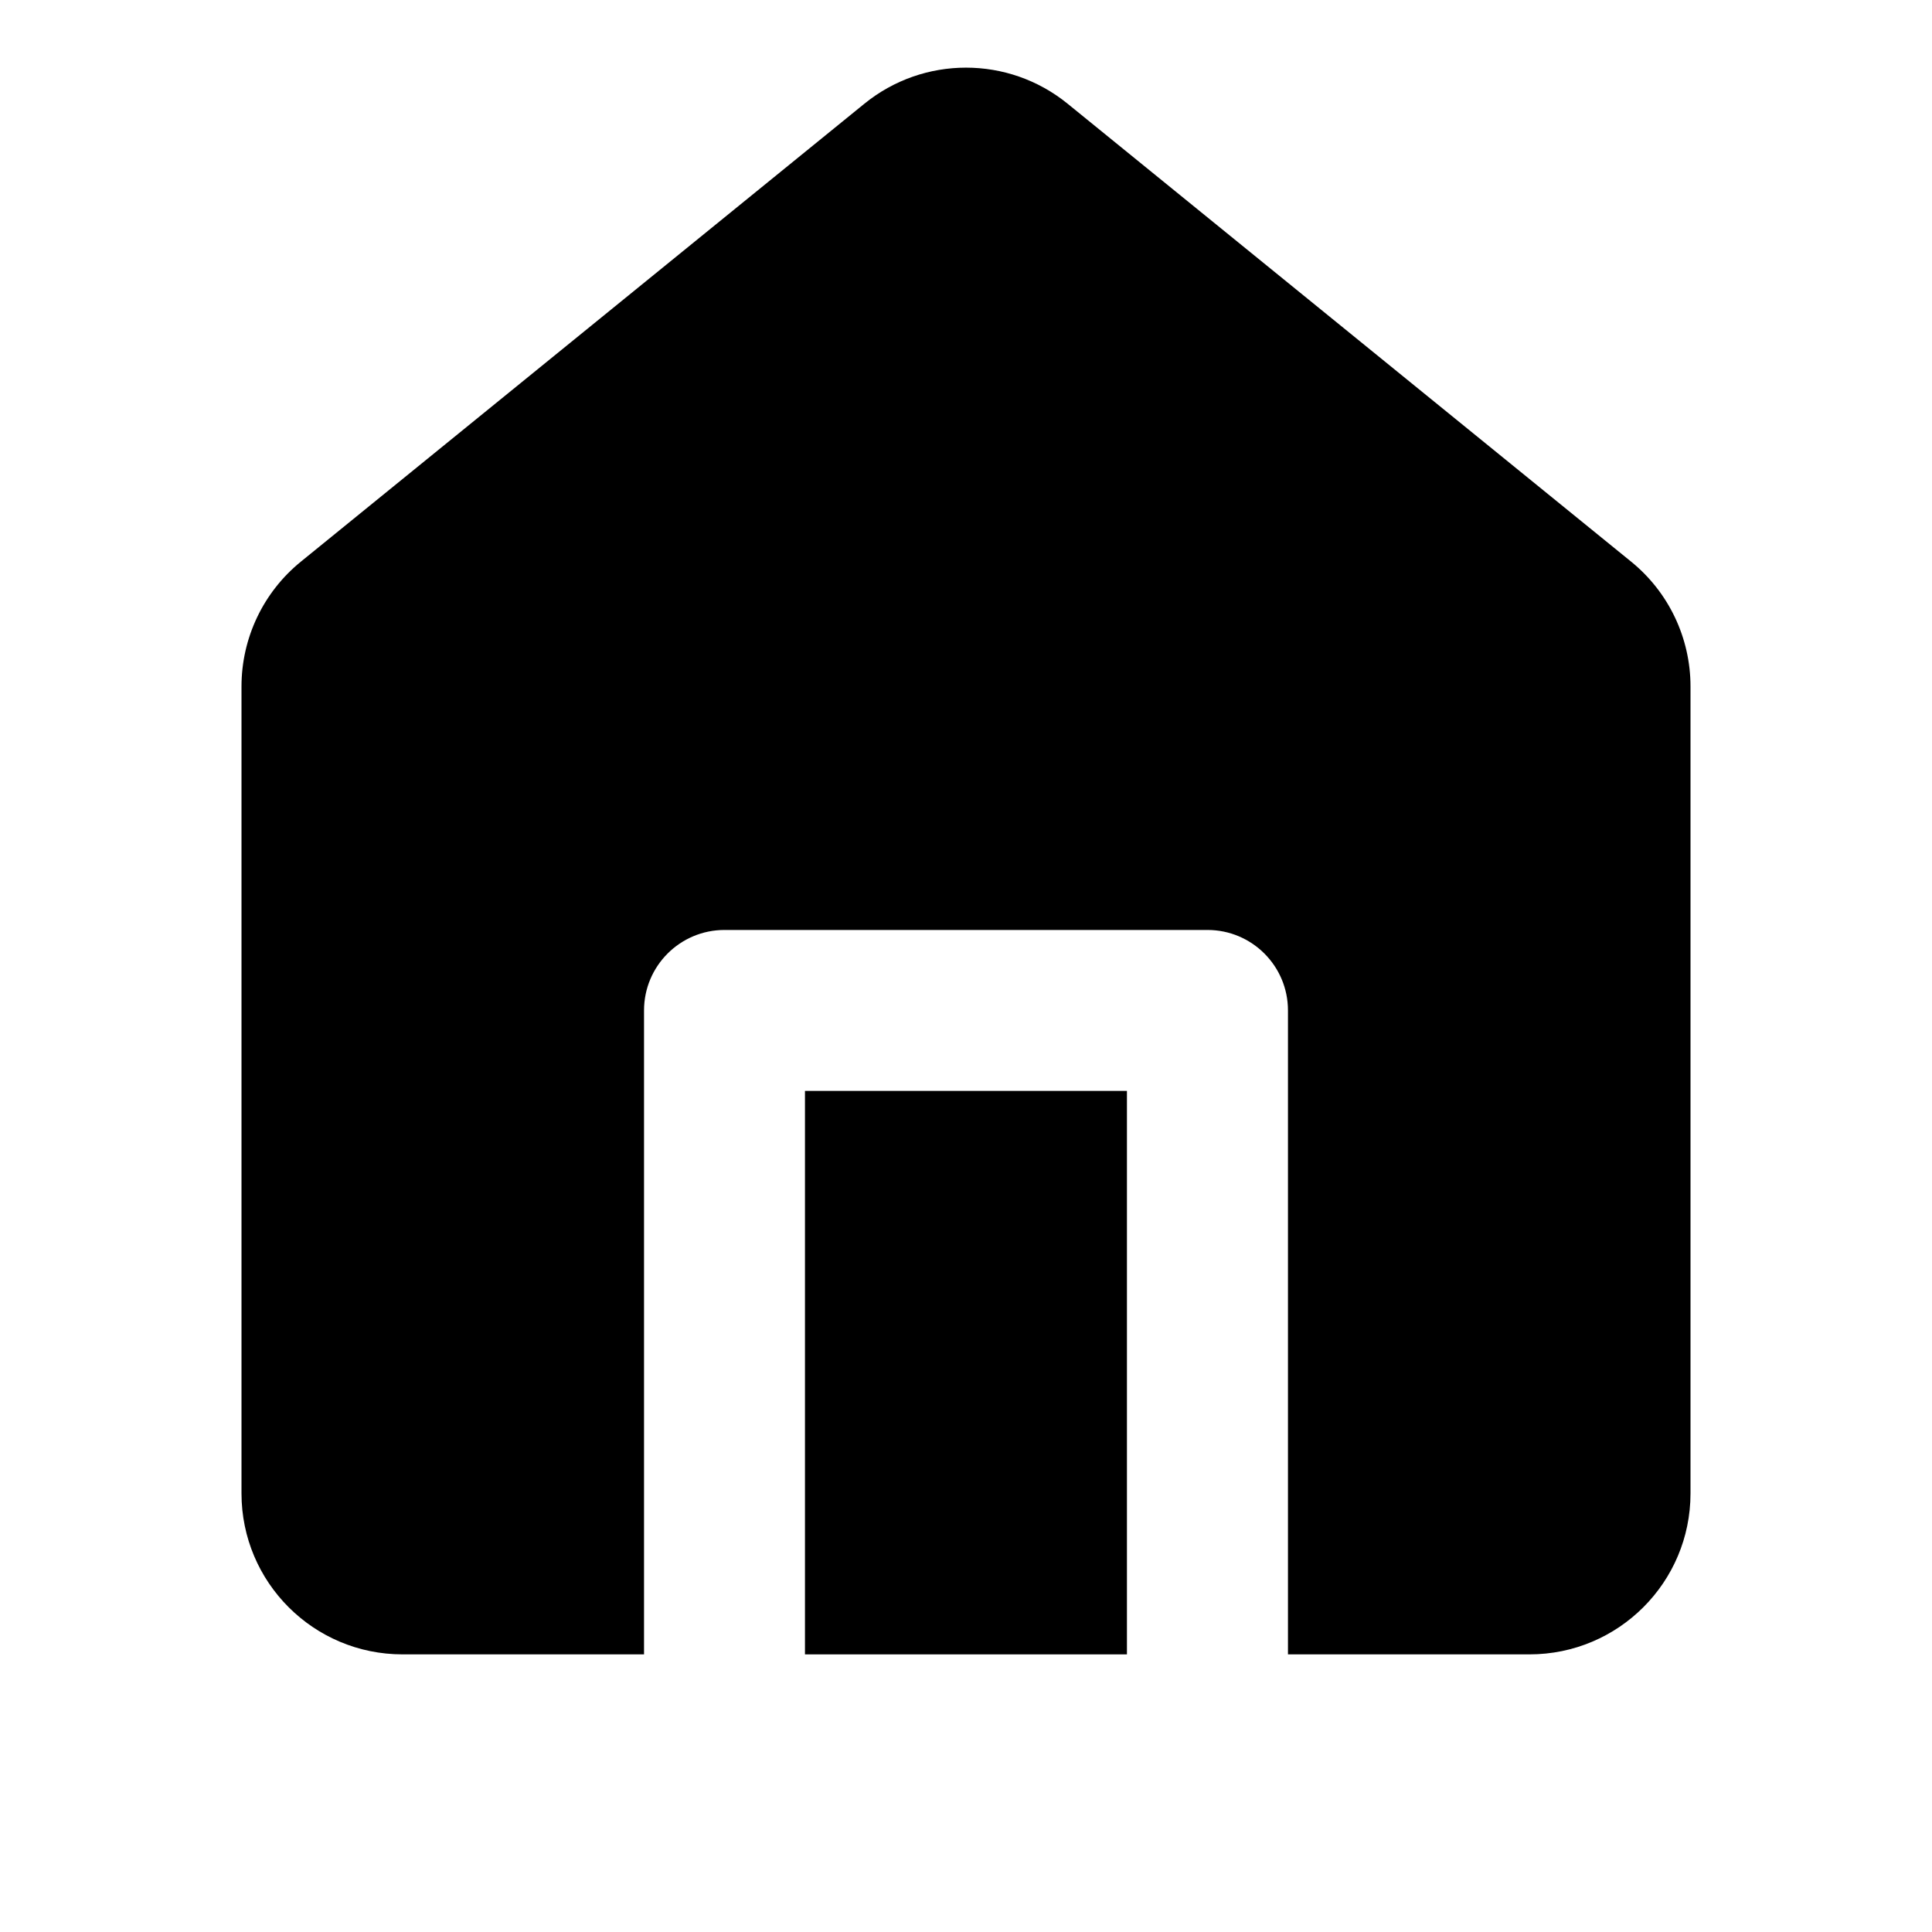
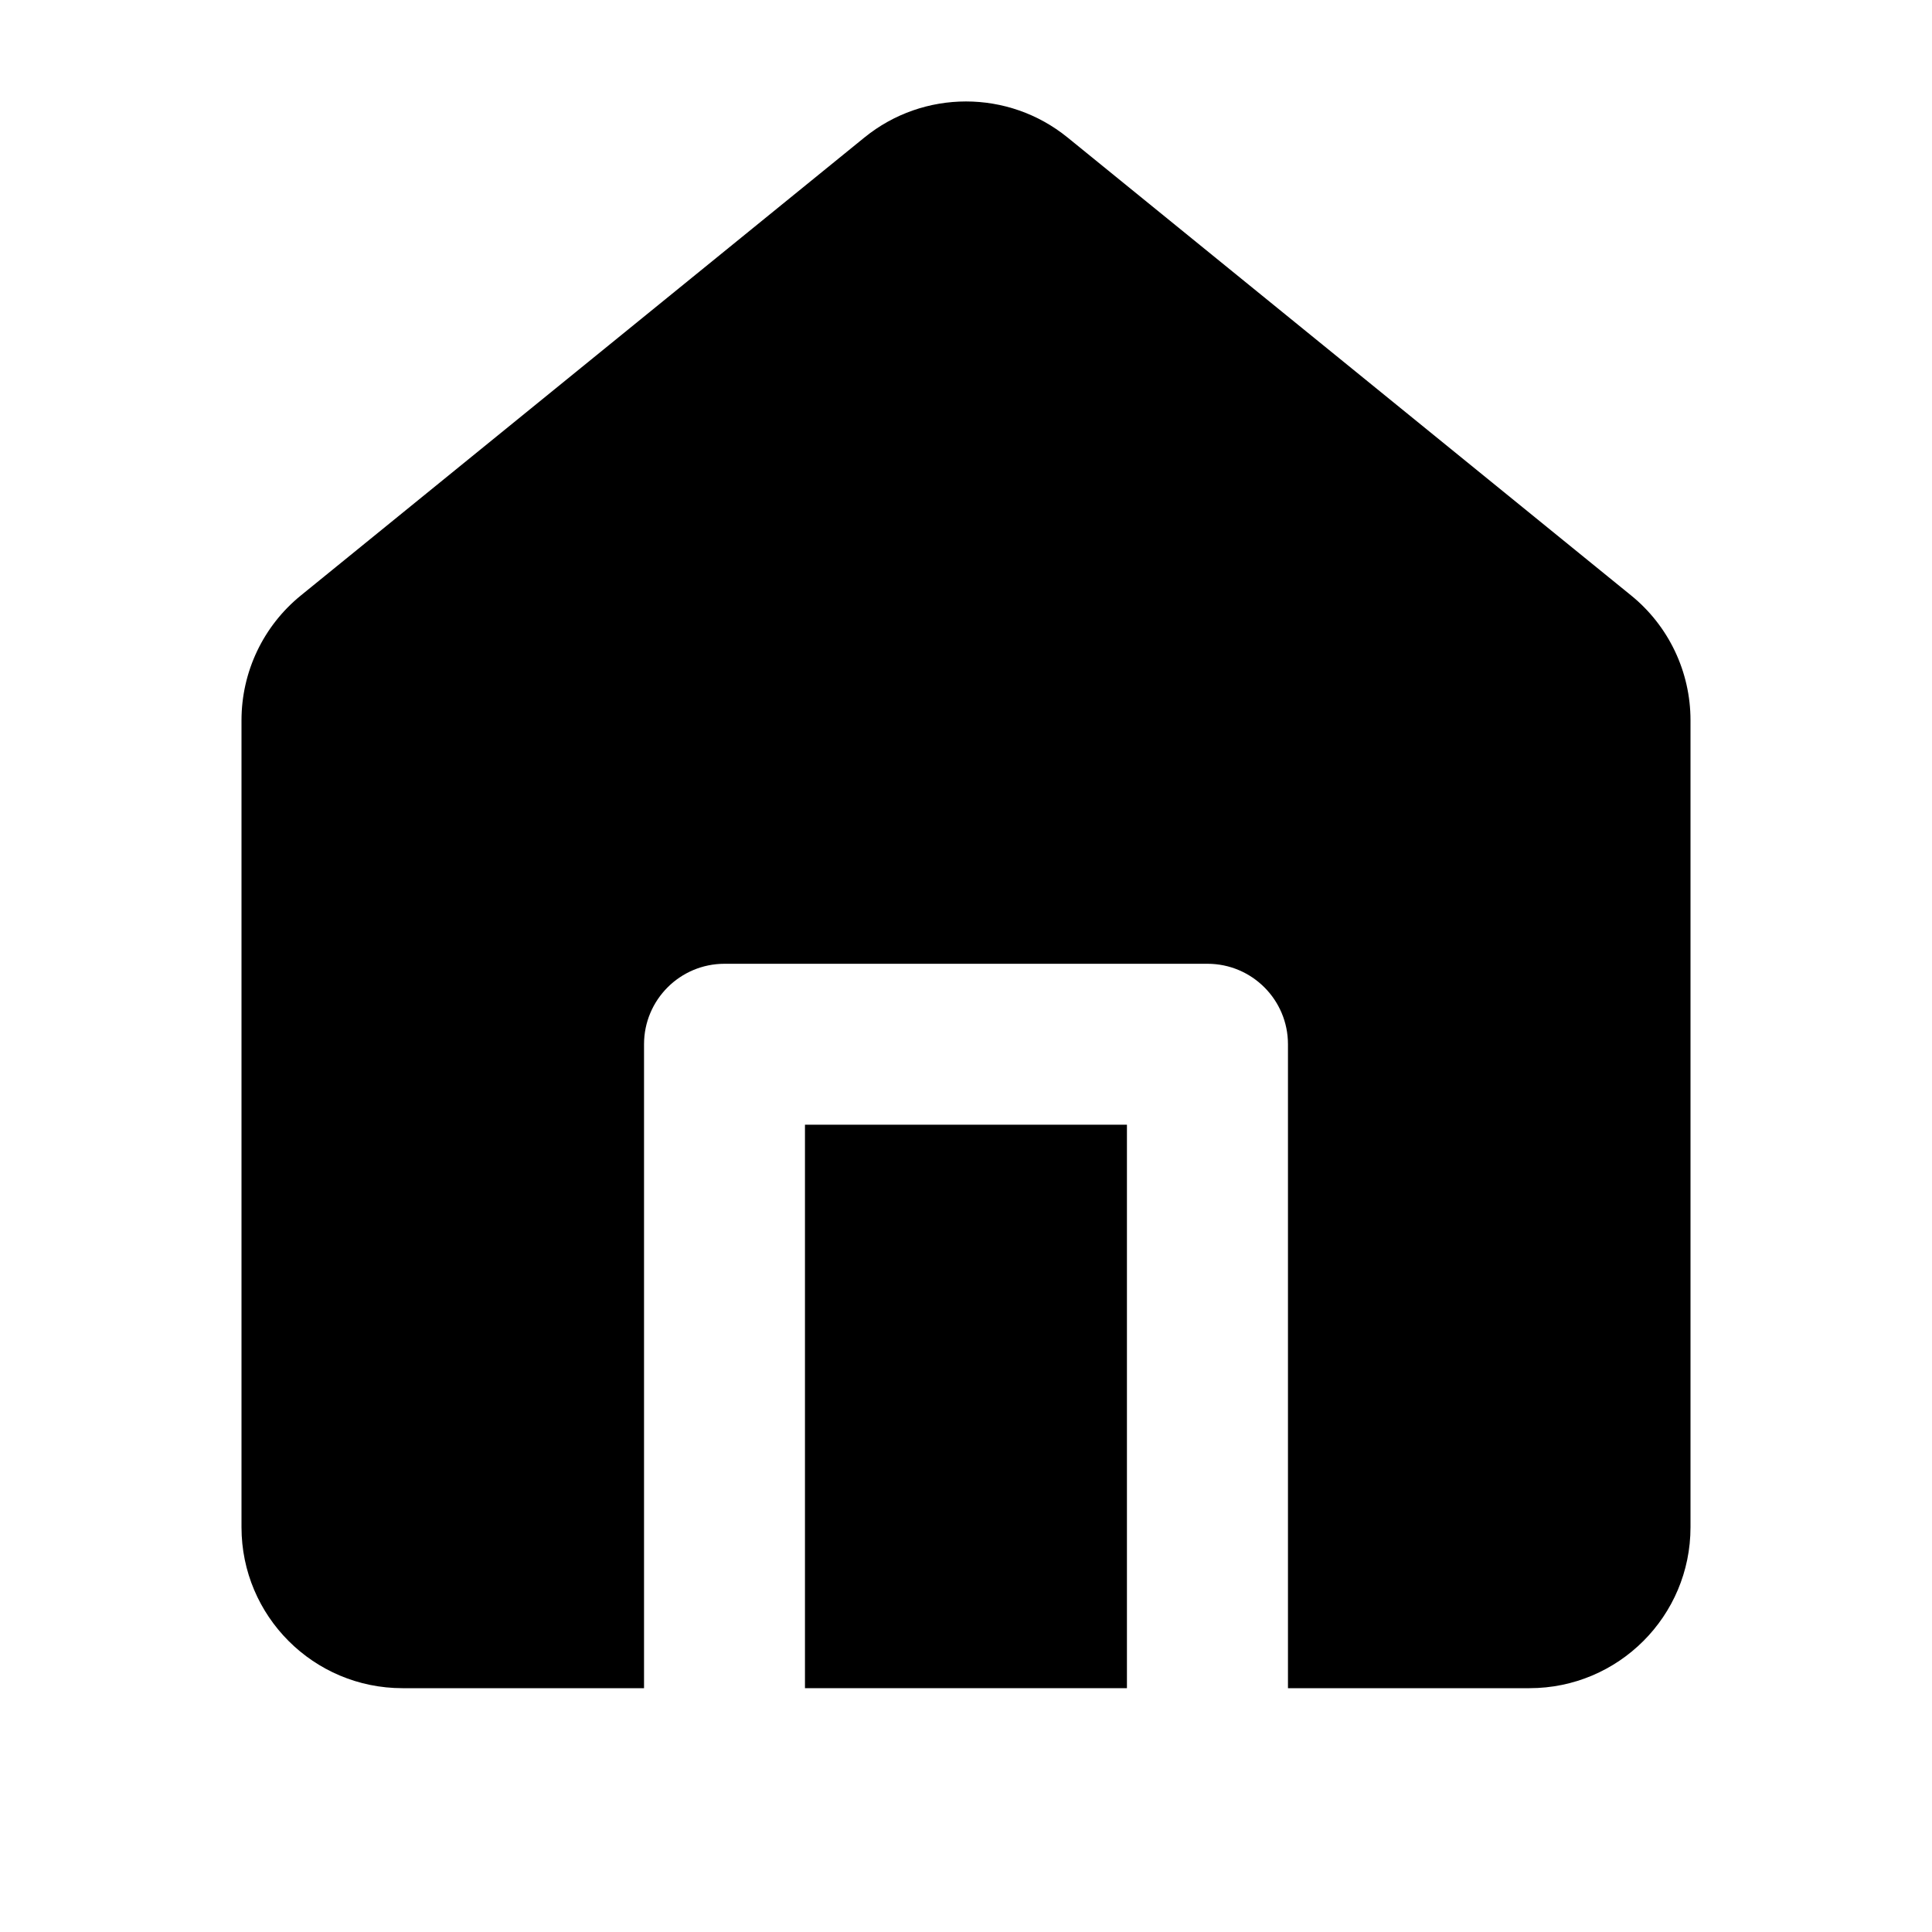
<svg xmlns="http://www.w3.org/2000/svg" width="20" height="20" viewBox="0 0 20 20" fill="none">
-   <g transform="translate(-5.5 -7.3)">
+   <g transform="translate(-5.5 -6.95)">
    <path d="M14.449 8.373C15.061 7.876 15.939 7.876 16.551 8.373L22.384 13.113C22.774 13.429 23 13.904 23 14.406V22.76C23 23.68 22.254 24.426 21.333 24.426H18.833V17.76C18.833 17.3 18.46 16.927 18 16.927H13C12.54 16.927 12.167 17.3 12.167 17.76V24.426H9.667C8.746 24.426 8 23.68 8 22.76V14.406C8 13.904 8.226 13.429 8.616 13.113L14.449 8.373Z" fill="currentColor" />
    <path d="M13.833 24.426H17.166V18.593H13.833V24.426Z" fill="currentColor" />
  </g>
</svg>
